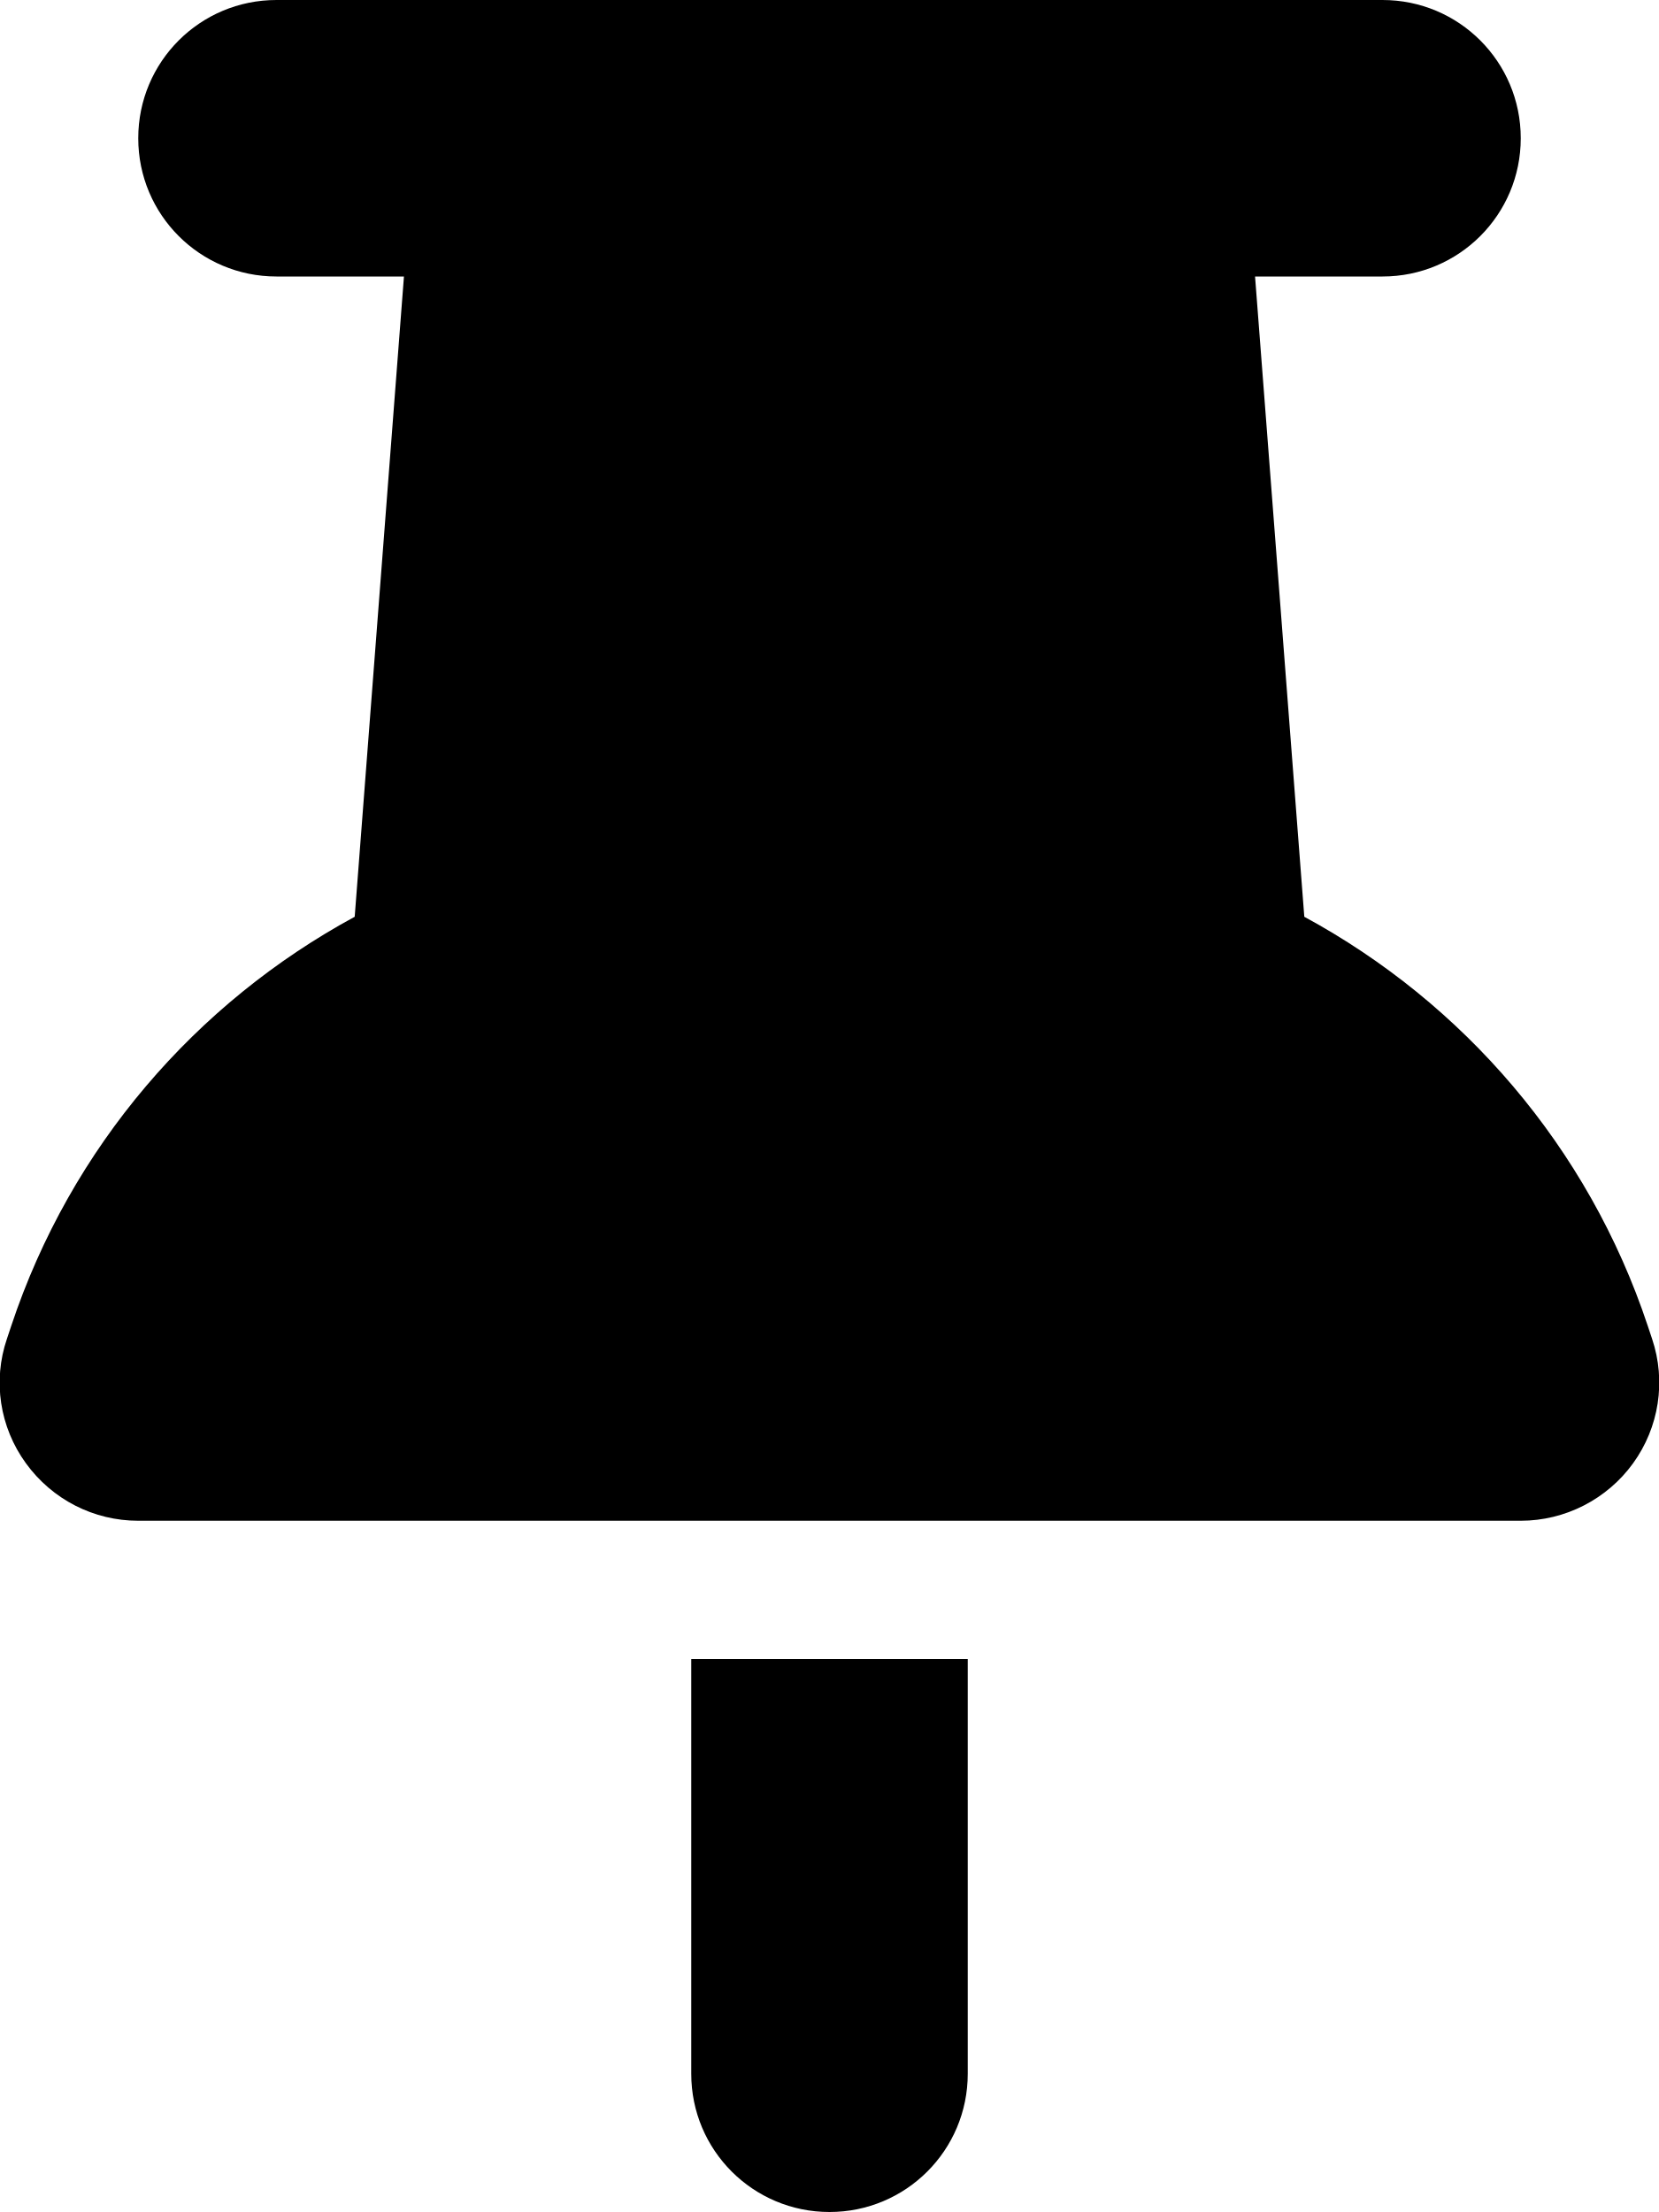
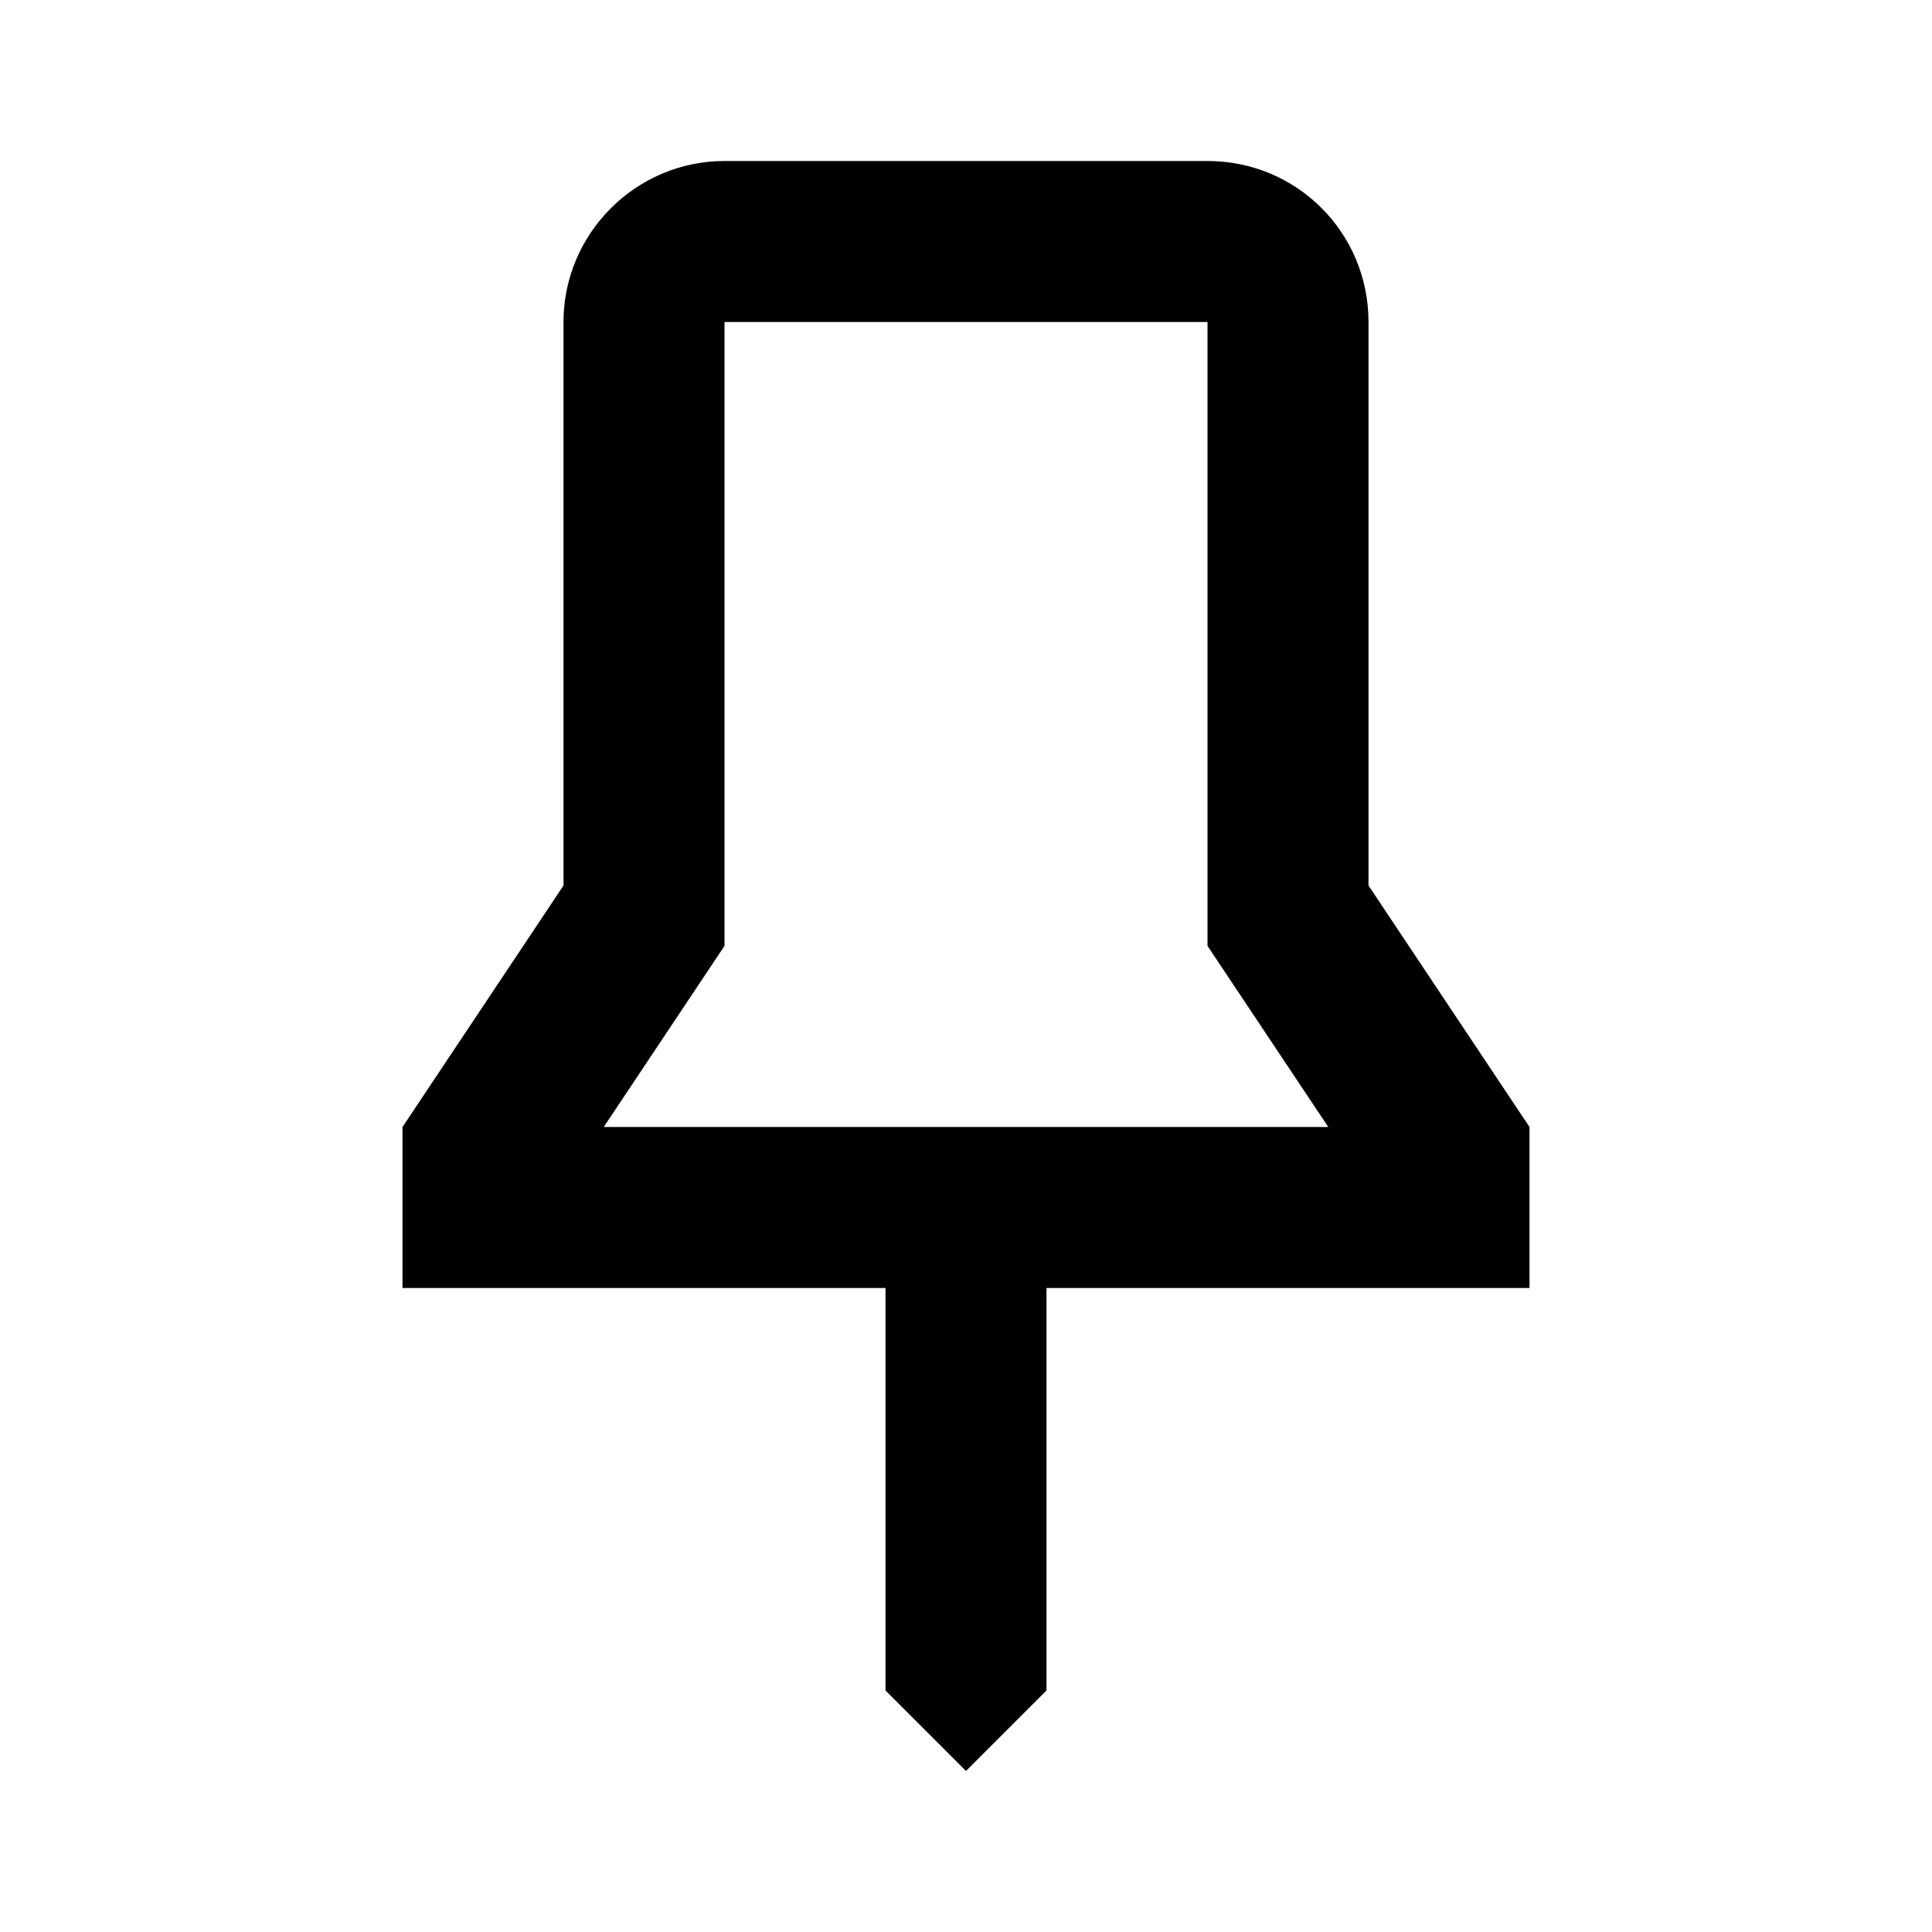
- <svg xmlns="http://www.w3.org/2000/svg" viewBox="0 0 384 512">
-   <path d="M32 32C32 14.3 46.3 0 64 0H320c17.7 0 32 14.3 32 32s-14.3 32-32 32H290.5l11.4 148.2c36.7 19.9 65.7 53.2 79.5 94.7l1 3c3.3 9.8 1.6 20.5-4.4 28.8s-15.7 13.3-26 13.3H32c-10.3 0-19.9-4.9-26-13.3s-7.7-19.1-4.4-28.8l1-3c13.8-41.5 42.8-74.8 79.5-94.7L93.5 64H64C46.3 64 32 49.7 32 32zM160 384h64v96c0 17.7-14.3 32-32 32s-32-14.3-32-32V384z" />
+ <svg xmlns="http://www.w3.org/2000/svg" width="24" height="24" viewBox="0 0 24 24">
+   <path fill="none" d="M0 0h24v24H0z" />
+   <path fill="#000" d="M17 4v7l2 3v2h-6v5l-1 1-1-1v-5H5v-2l2-3V4c0-1.1.9-2 2-2h6c1.11 0 2 .89 2 2zM9 4v7.75L7.5 14h9L15 11.75V4H9z" />
</svg>
